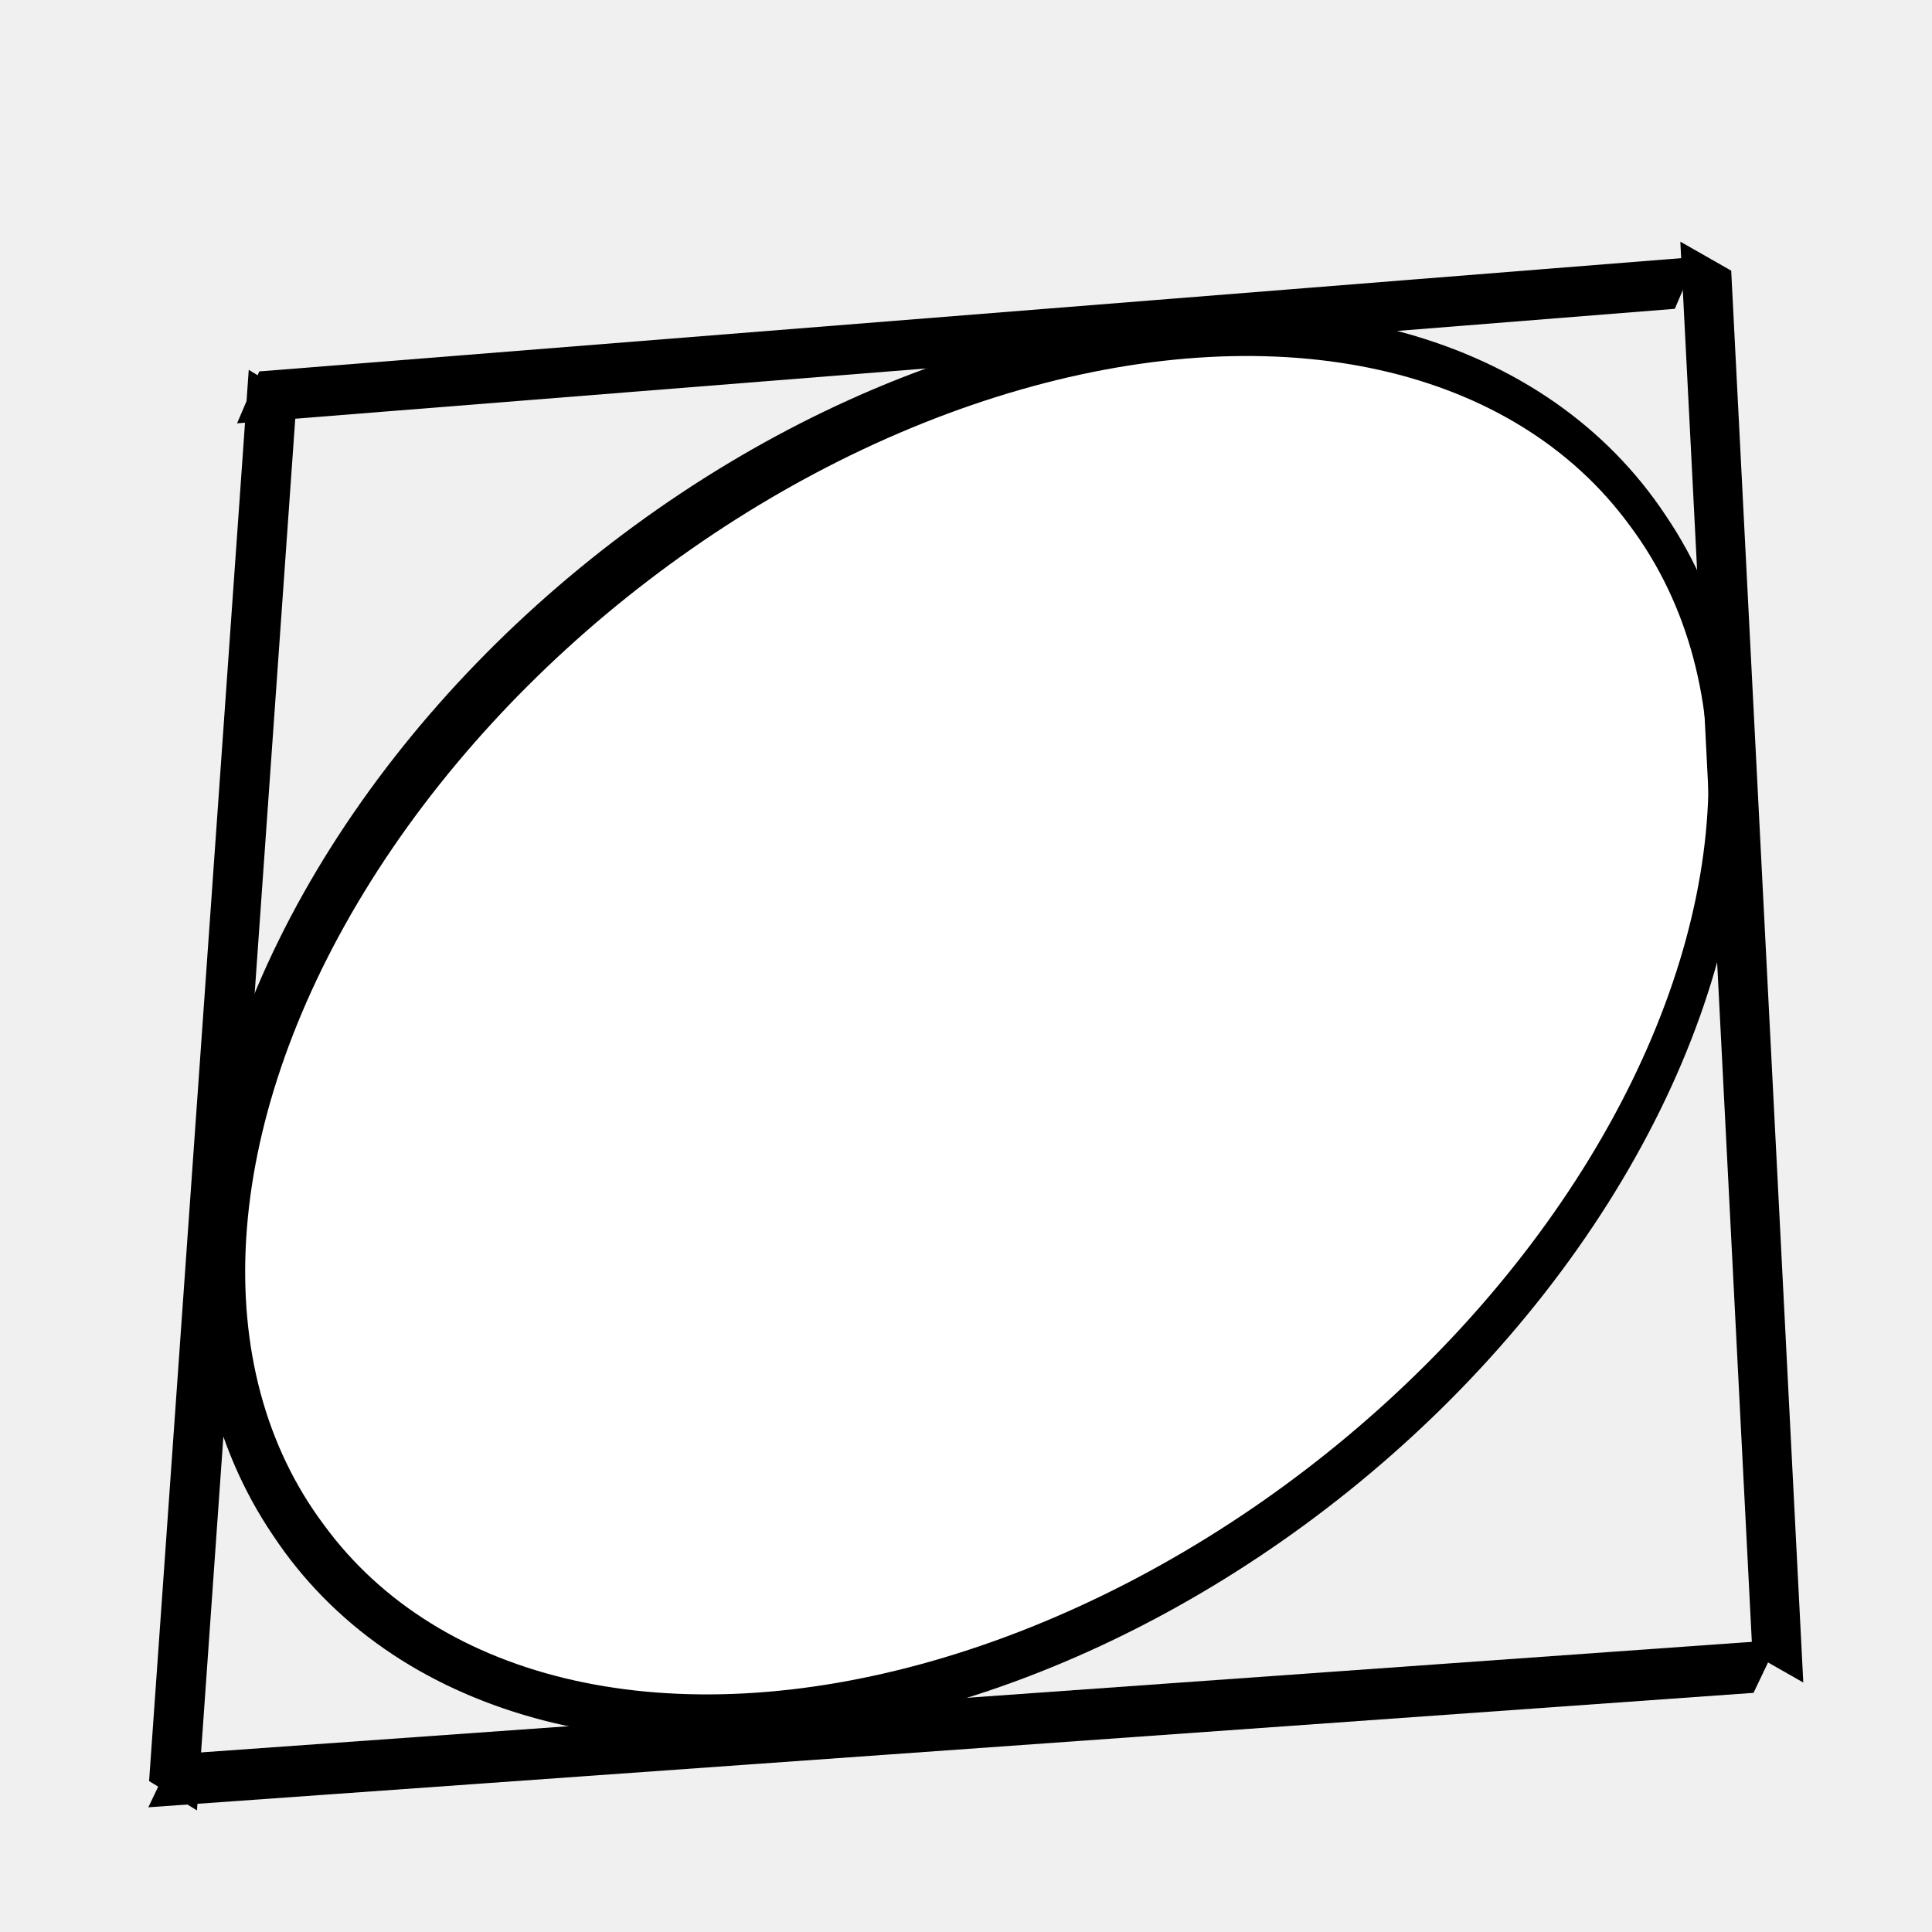
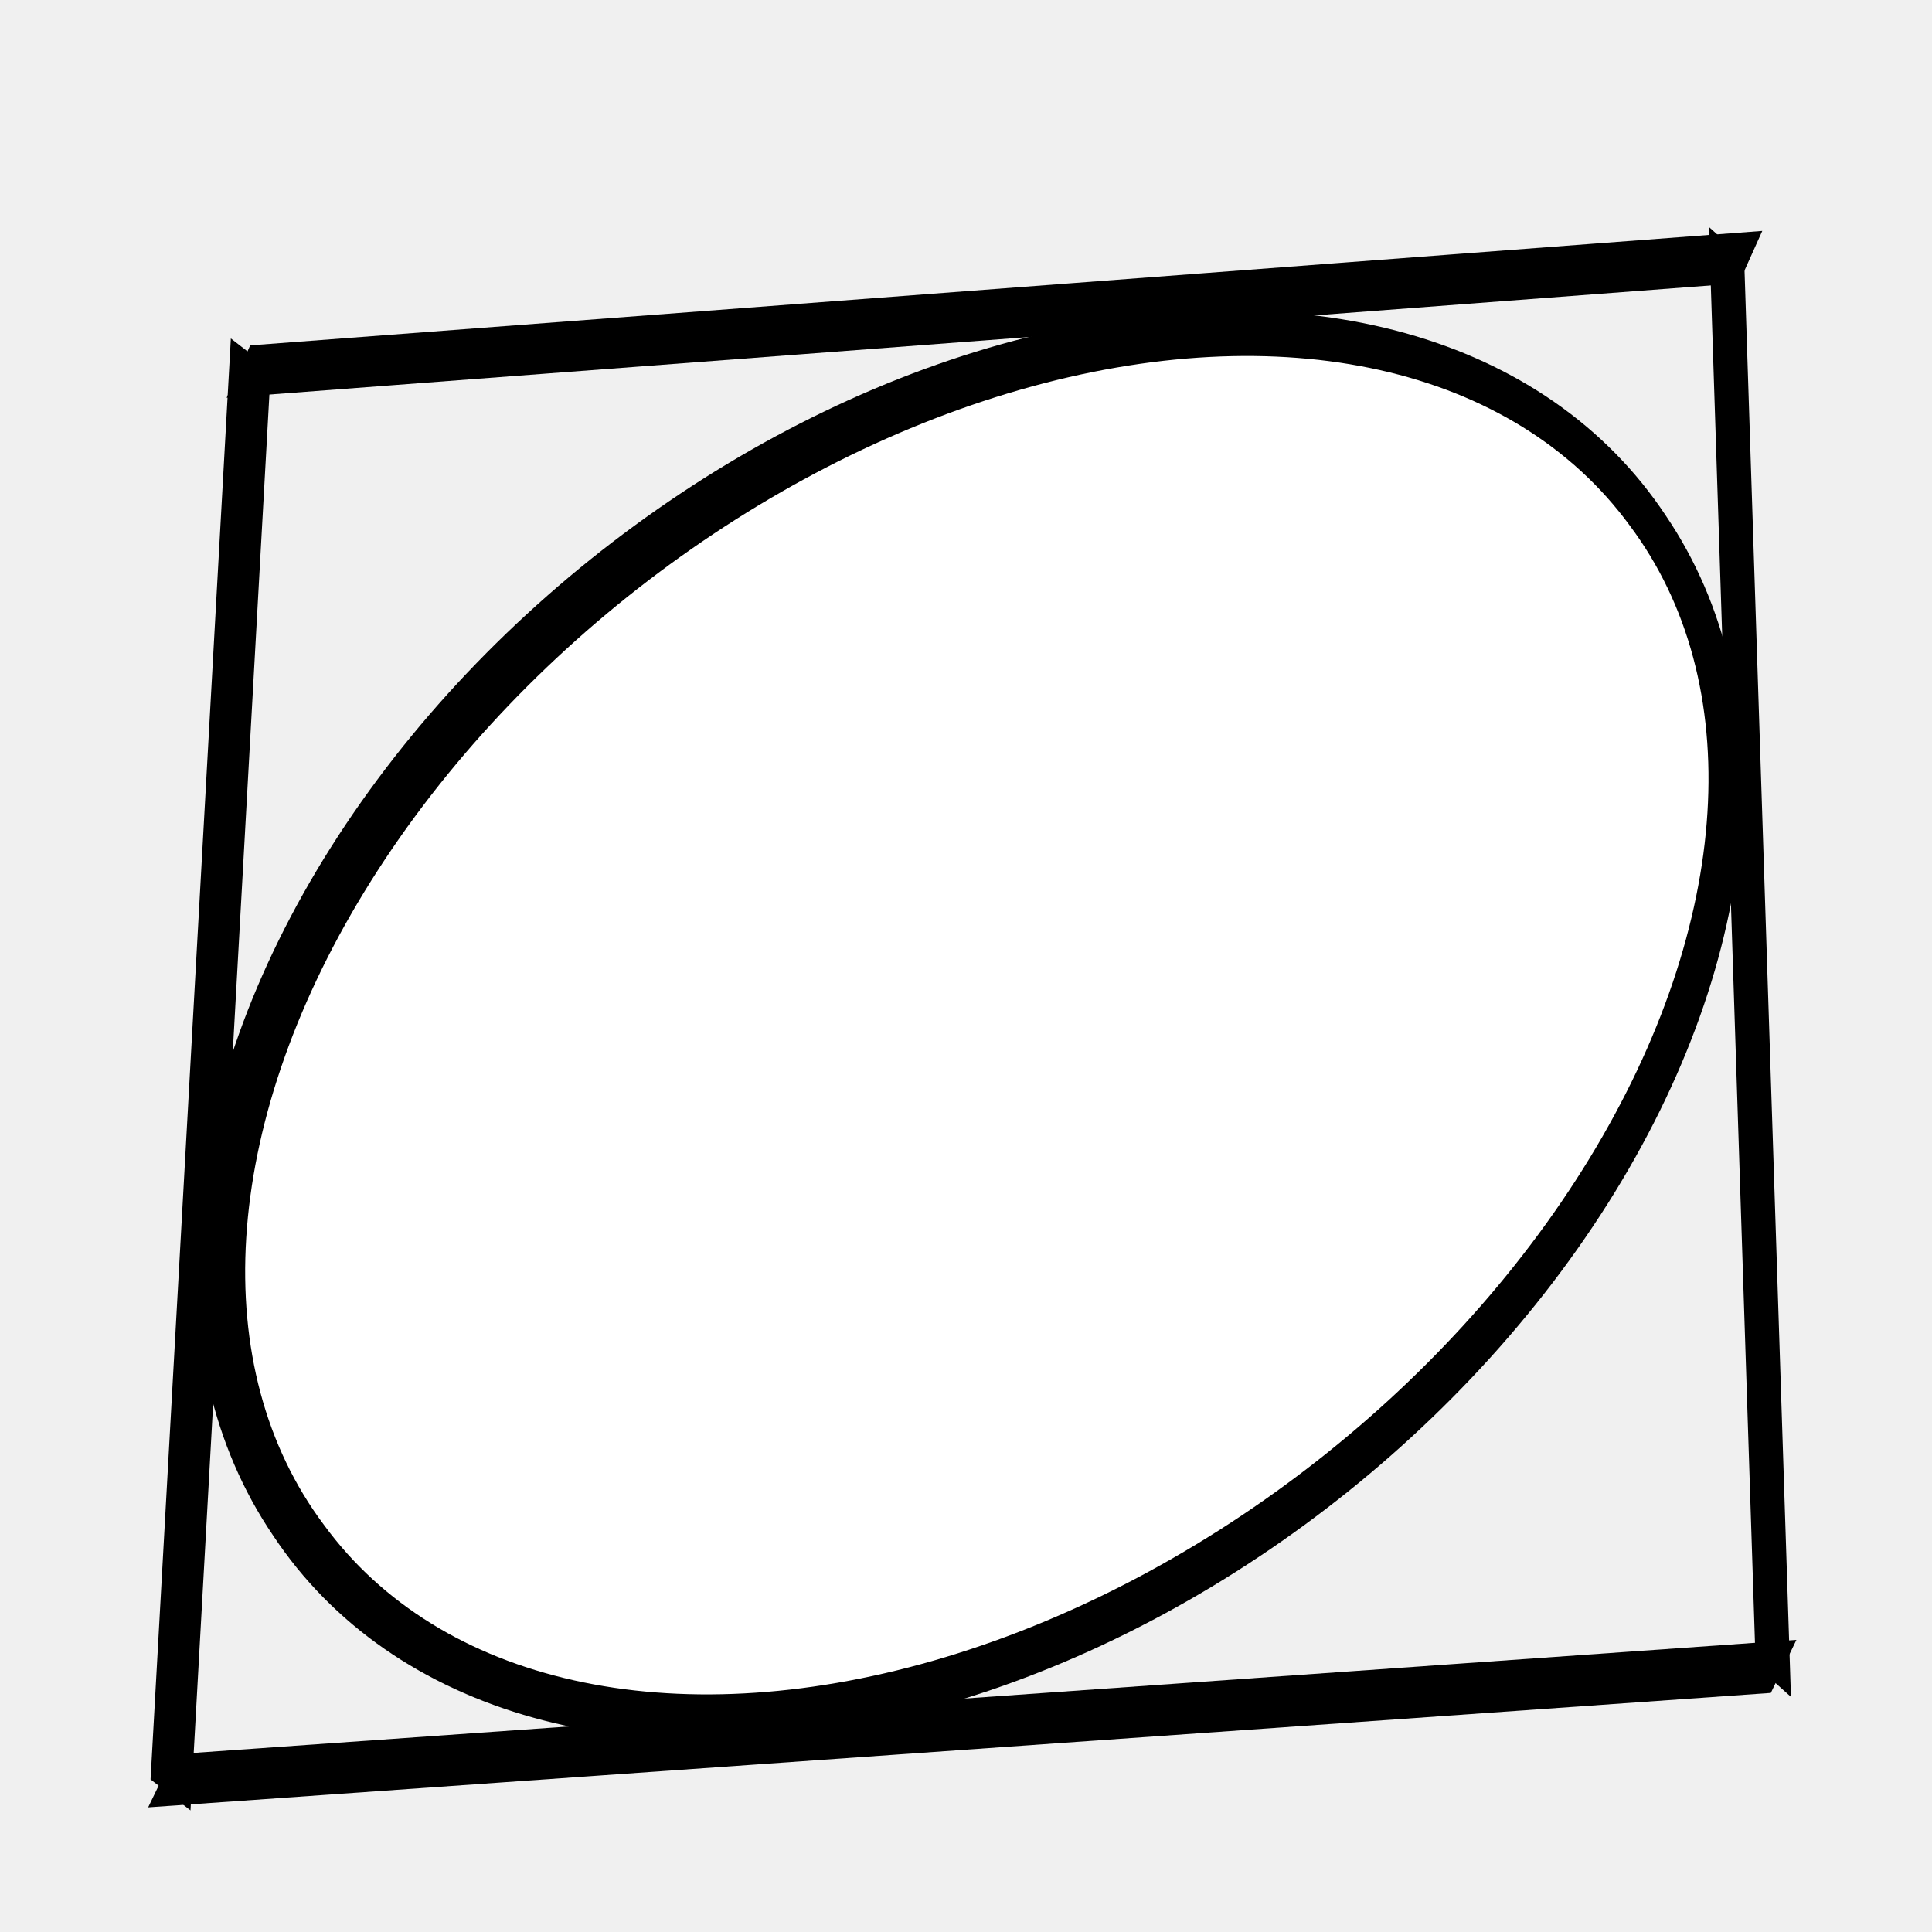
<svg xmlns="http://www.w3.org/2000/svg" id="svg2" version="1.1" width="150" height="150">
  <defs id="defs6" />
  <path style="fill:#000000;stroke:#000000;stroke-width:0.449;stroke-miterlimit:4;stroke-opacity:1;stroke-dasharray:none" d="" id="path3868" />
  <path style="fill:#000000;stroke:#000000;stroke-width:0.449;stroke-miterlimit:4;stroke-opacity:1;stroke-dasharray:none" d="" id="path3870" />
  <path style="fill:#000000;stroke:#000000;stroke-width:0.449;stroke-miterlimit:4;stroke-opacity:1;stroke-dasharray:none" d="" id="path3874" />
  <path style="fill:#000000;stroke:#000000;stroke-width:0.449;stroke-miterlimit:4;stroke-opacity:1;stroke-dasharray:none" d="" id="path3876" />
  <g id="layer1" />
  <path style="fill:#000000;fill-opacity:1;stroke:#000000;stroke-width:1;stroke-miterlimit:4;stroke-opacity:1;stroke-dasharray:none" id="path3887-2-7" d="m 157.238,125.731 a 68.251,45.892 0 1 1 -136.501,0 68.251,45.892 0 1 1 136.501,0 z" transform="matrix(0.7864236,-0.5758298,0.558294,0.8332315,-64.9159,26.09109)" />
  <path style="fill:#ffffff;stroke:#000000;stroke-width:1;stroke-miterlimit:4;stroke-opacity:1;stroke-dasharray:none" id="path3887-2" d="m 157.238,125.731 a 68.251,45.892 0 1 1 -136.501,0 68.251,45.892 0 1 1 136.501,0 z" transform="matrix(0.7481641,-0.5726602,0.5604872,0.757175,-61.20618,35.35553)" />
-   <rect style="fill:#000000;fill-opacity:1;stroke:#000000;stroke-width:1.804;stroke-miterlimit:4;stroke-opacity:1;stroke-dasharray:none" id="rect2996" width="2.555" height="108.038" x="24.888" y="17.131" transform="matrix(0.8528522,0.5221524,-0.07044487,0.9975157,0,0)" />
-   <rect style="fill:#000000;fill-opacity:1;stroke:#000000;stroke-width:1.823;stroke-miterlimit:4;stroke-opacity:1;stroke-dasharray:none" id="rect2996-8" width="2.561" height="110.157" x="35.179" y="-144.765" transform="matrix(-0.3928508,0.9196022,-0.9968425,0.07940434,0,0)" />
-   <rect style="fill:#000000;fill-opacity:1;stroke:#000000;stroke-width:1.945;stroke-miterlimit:4;stroke-opacity:1;stroke-dasharray:none" id="rect2996-8-3" width="2.609" height="122.997" x="158.319" y="-205.43" transform="matrix(-0.4307418,0.9024752,-0.9974681,0.07111522,0,0)" />
-   <rect style="fill:#000000;fill-opacity:1;stroke:#000000;stroke-width:1.851;stroke-miterlimit:4;stroke-opacity:1;stroke-dasharray:none" id="rect2996-1" width="2.694" height="107.91" x="154.442" y="-56.387" transform="matrix(0.8688548,0.4950671,0.05099813,0.9986987,0,0)" />
+   <rect style="fill:#000000;fill-opacity:1;stroke:#000000;stroke-width:1.701;stroke-miterlimit:4;stroke-opacity:1;stroke-dasharray:none" id="rect2996" width="2.224" height="110.346" x="24.373" y="12.727" transform="matrix(0.7900535,0.6130379,-0.05563515,0.9984512,0,0)" />
+   <rect style="fill:#000000;fill-opacity:1;stroke:#000000;stroke-width:1.878;stroke-miterlimit:4;stroke-opacity:1;stroke-dasharray:none" id="rect2996-8" width="2.582" height="115.858" x="33.044" y="-149.476" transform="matrix(-0.409942,0.9121116,-0.997146,0.07549697,0,0)" />
+   <rect style="fill:#000000;fill-opacity:1;stroke:#000000;stroke-width:1.958;stroke-miterlimit:4;stroke-opacity:1;stroke-dasharray:none" id="rect2996-8-3" width="2.615" height="124.337" x="158.631" y="-207.522" transform="matrix(-0.4345732,0.9006365,-0.9975225,0.07034845,0,0)" />
+   <rect style="fill:#000000;fill-opacity:1;stroke:#000000;stroke-width:1.628;stroke-miterlimit:4;stroke-opacity:1;stroke-dasharray:none" id="rect2996-1" width="2.043" height="110.105" x="183.362" y="-103.316" transform="matrix(0.7453647,0.6666569,0.03251421,0.9994713,0,0)" />
</svg>
